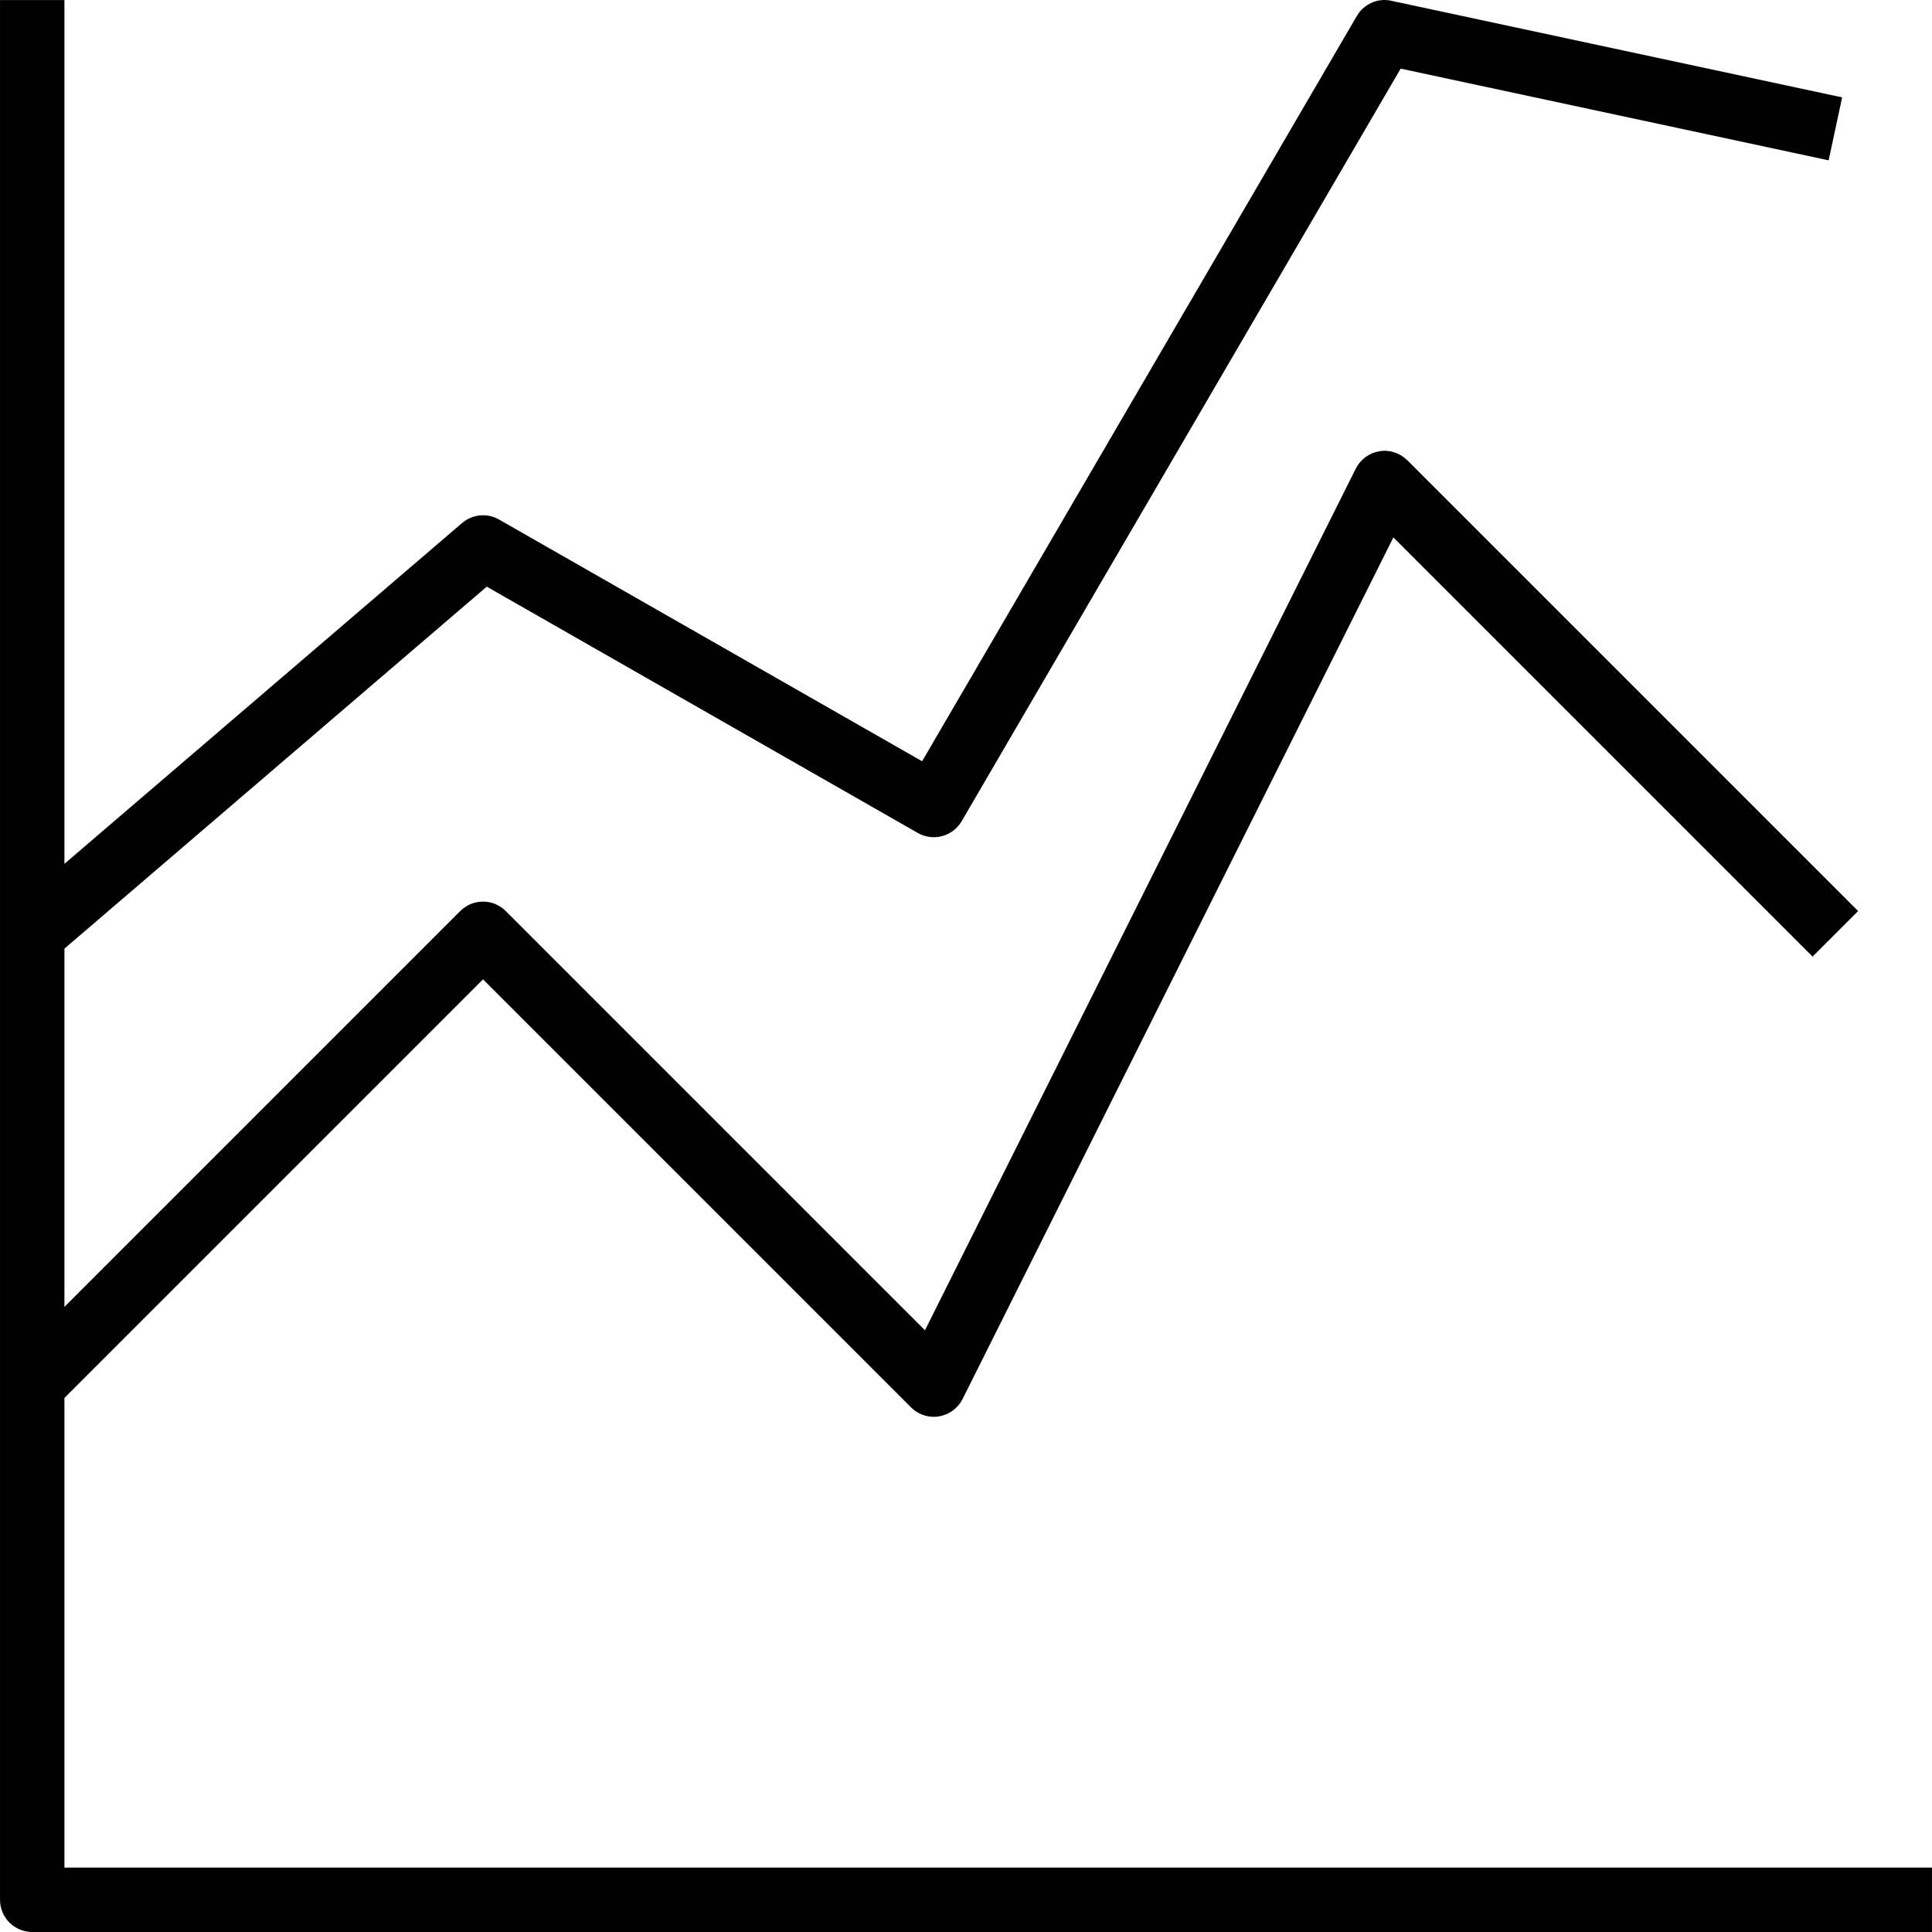
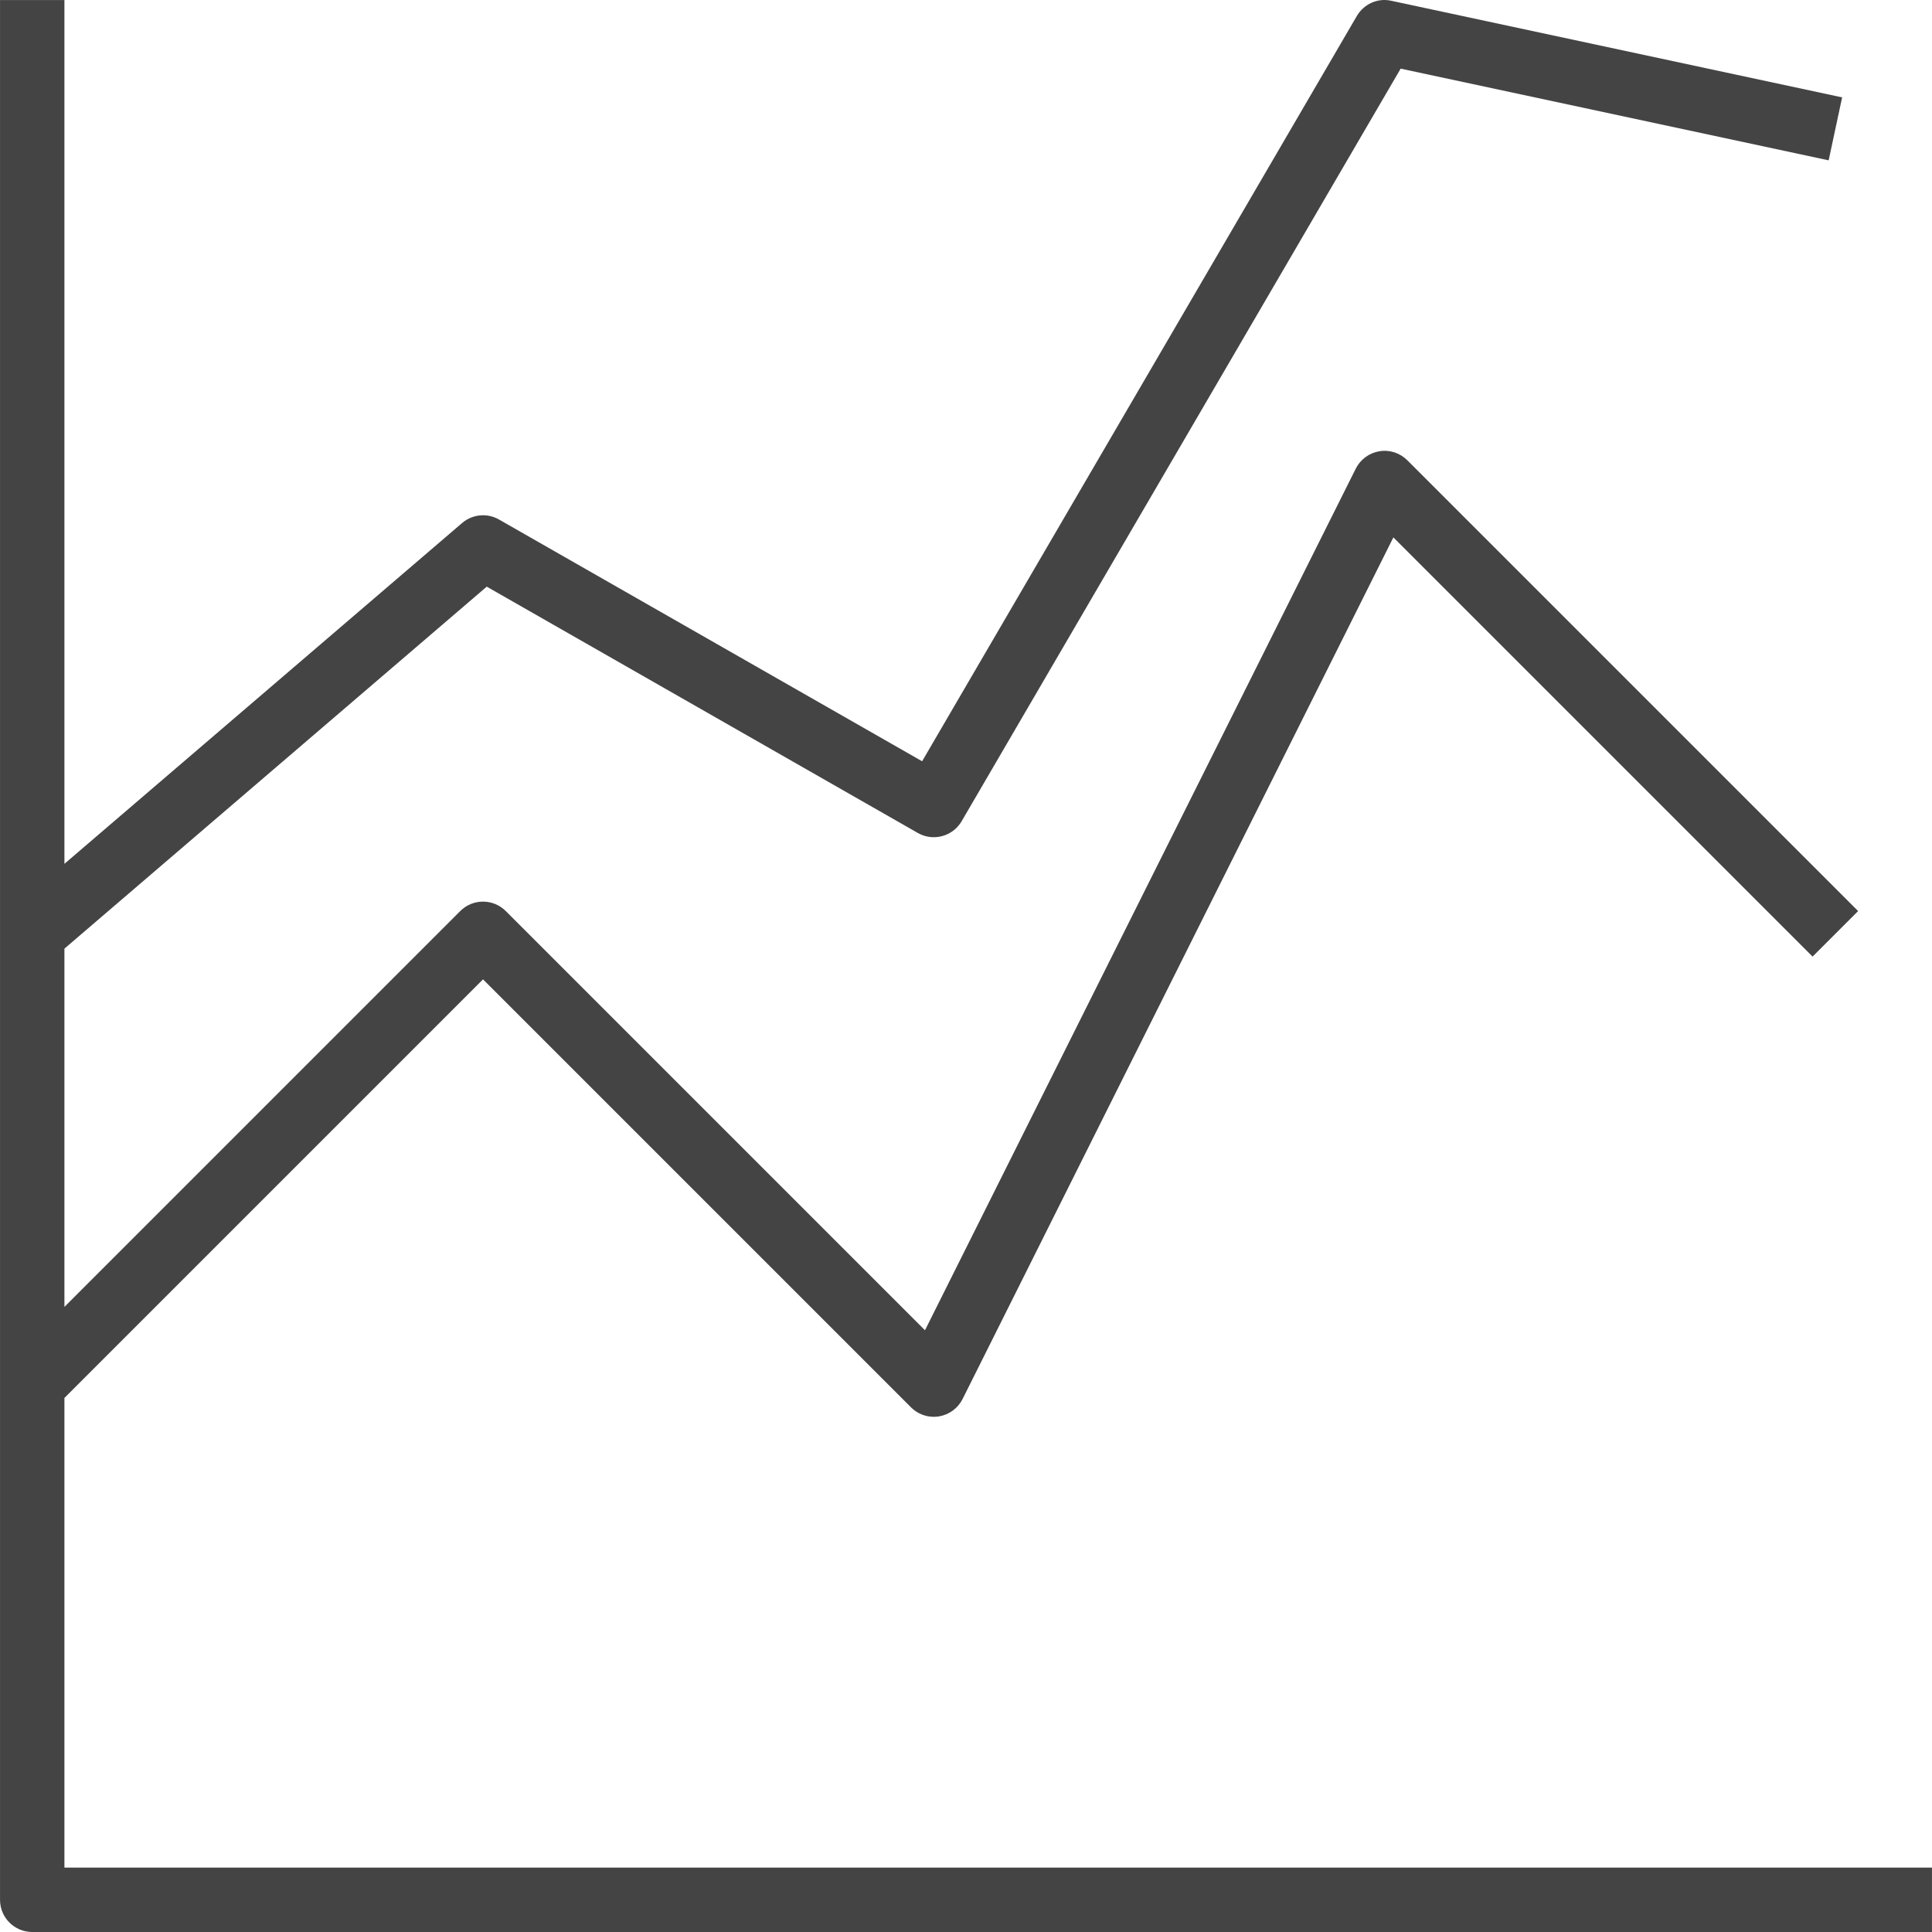
<svg xmlns="http://www.w3.org/2000/svg" version="1.1" id="Capa_1" x="0px" y="0px" viewBox="0 0 480.012 480.012" style="enable-background:new 0 0 480.012 480.012;" xml:space="preserve">
  <g>
    <g>
-       <path d="M16.006,464.012V347.324l104-104L226.35,349.668c1.512,1.512,3.552,2.344,5.656,2.344c0.424,0,0.856-0.032,1.28-0.104    c2.536-0.416,4.72-2.024,5.872-4.32L346.19,133.516l104.152,104.152l11.312-11.312l-112-112c-1.824-1.824-4.416-2.672-6.936-2.24    c-2.536,0.416-4.72,2.024-5.872,4.32L229.814,330.508L125.662,226.356c-3.128-3.128-8.184-3.128-11.312,0L16.006,324.7v-89.008    l104.928-89.936l107.104,61.2c3.808,2.176,8.664,0.872,10.88-2.912l109.08-186.992l106.336,22.784l3.352-15.64l-112-24    c-3.392-0.776-6.84,0.808-8.584,3.792l-108,185.152l-105.12-60.064c-2.936-1.68-6.608-1.328-9.176,0.872l-98.8,84.672V0.012h-16    v472c0,4.424,3.584,8,8,8h472v-16H16.006z" />
+       <path d="M16.006,464.012V347.324l104-104L226.35,349.668c1.512,1.512,3.552,2.344,5.656,2.344c0.424,0,0.856-0.032,1.28-0.104    c2.536-0.416,4.72-2.024,5.872-4.32L346.19,133.516l104.152,104.152l11.312-11.312l-112-112c-1.824-1.824-4.416-2.672-6.936-2.24    c-2.536,0.416-4.72,2.024-5.872,4.32L229.814,330.508L125.662,226.356c-3.128-3.128-8.184-3.128-11.312,0L16.006,324.7v-89.008    l104.928-89.936l107.104,61.2c3.808,2.176,8.664,0.872,10.88-2.912l109.08-186.992l106.336,22.784l3.352-15.64l-112-24    c-3.392-0.776-6.84,0.808-8.584,3.792l-108,185.152l-105.12-60.064c-2.936-1.68-6.608-1.328-9.176,0.872l-98.8,84.672V0.012h-16    v472c0,4.424,3.584,8,8,8h472v-16H16.006z" fill="#444" />
    </g>
  </g>
  <g>
</g>
  <g>
</g>
  <g>
</g>
  <g>
</g>
  <g>
</g>
  <g>
</g>
  <g>
</g>
  <g>
</g>
  <g>
</g>
  <g>
</g>
  <g>
</g>
  <g>
</g>
  <g>
</g>
  <g>
</g>
  <g>
</g>
</svg>
